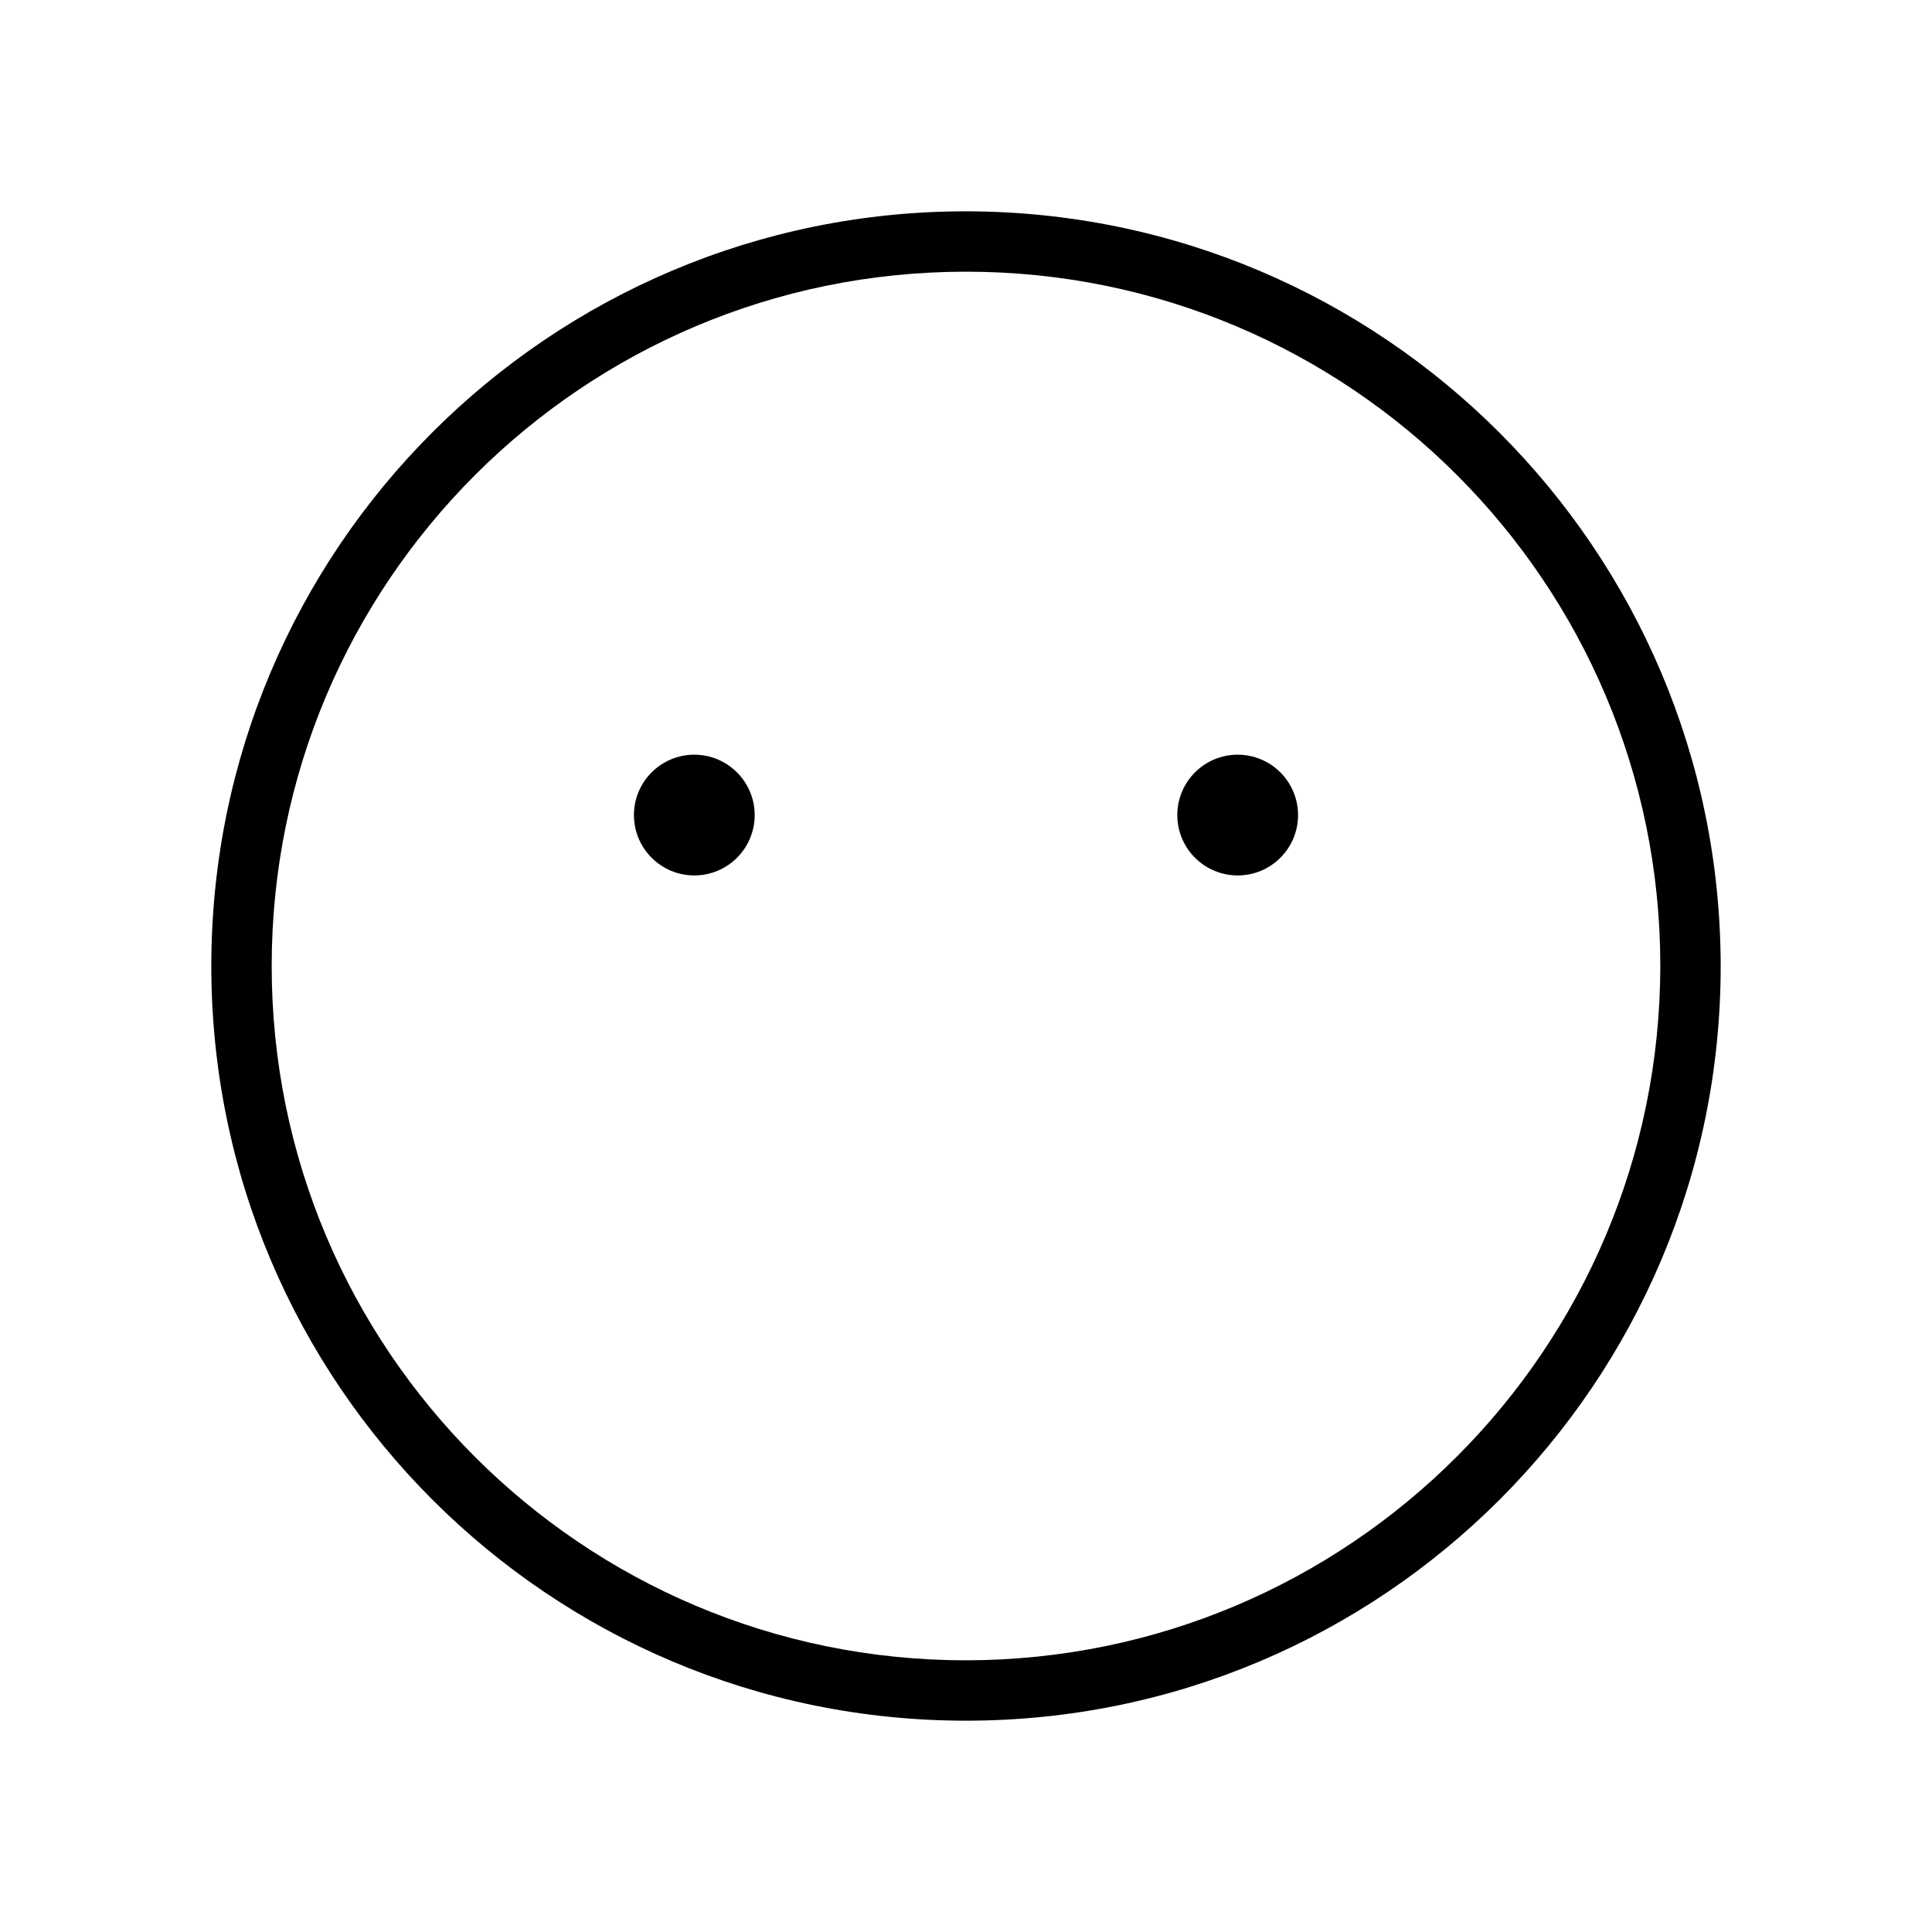
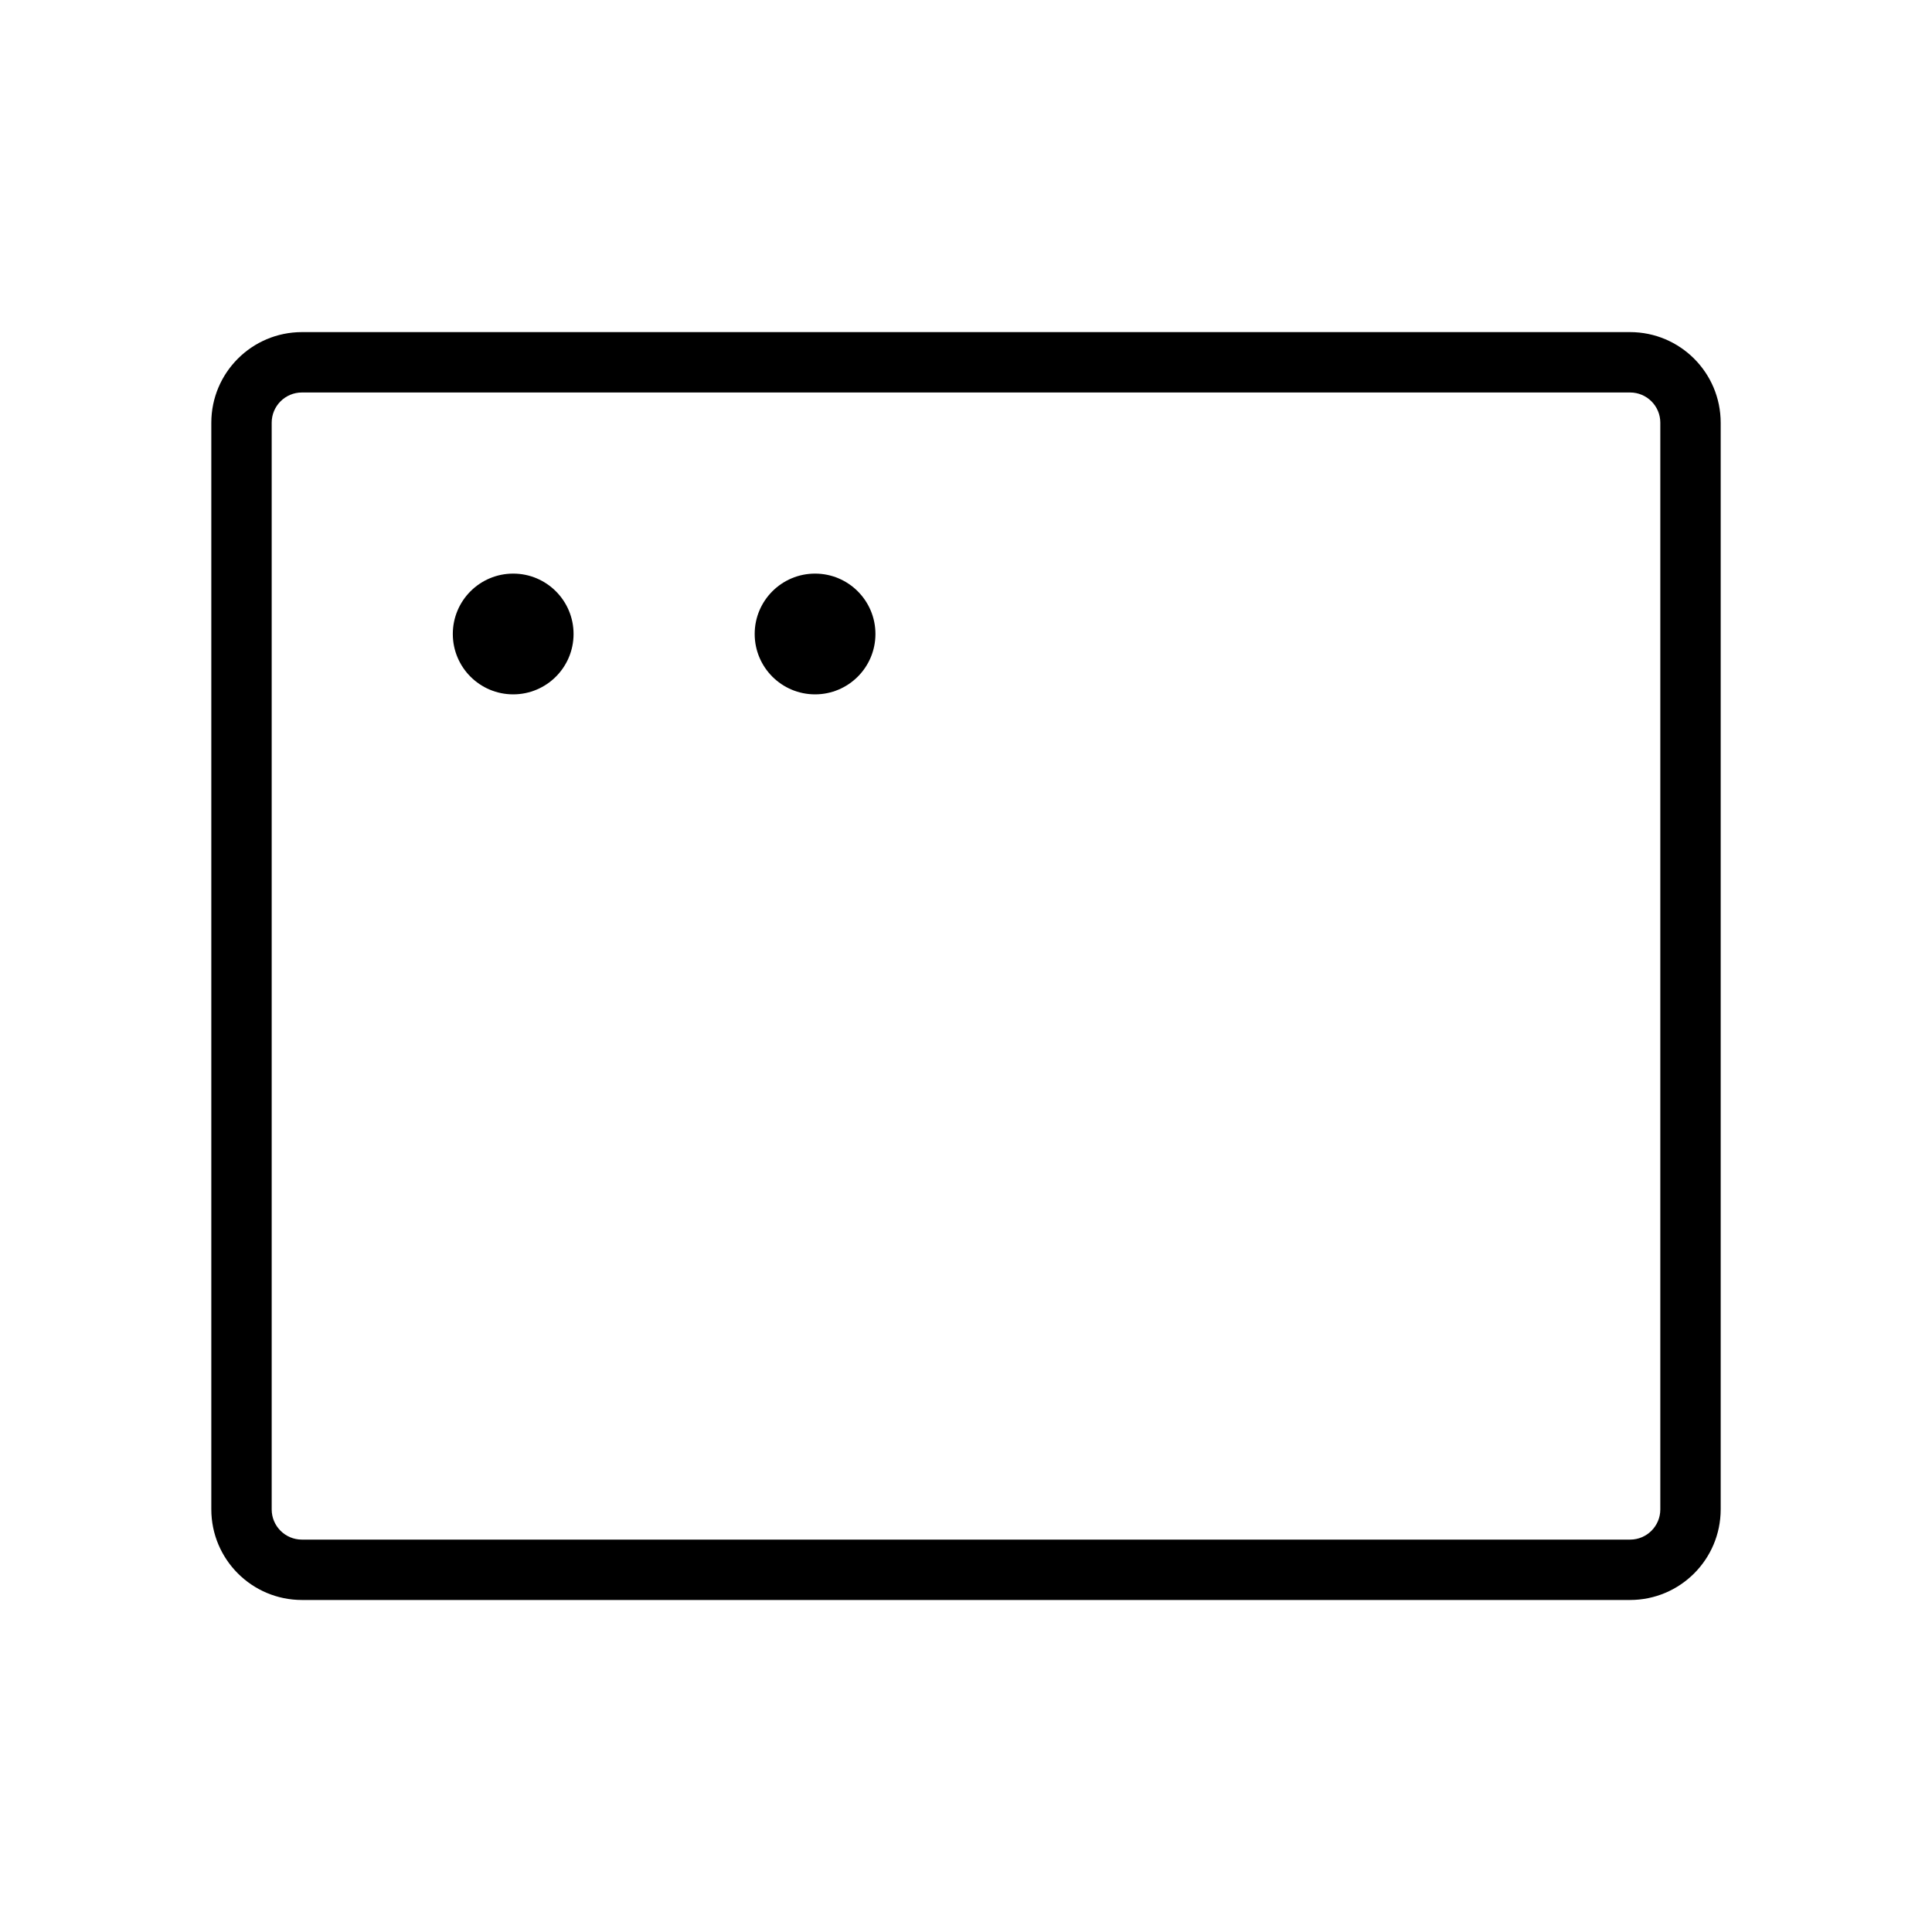
<svg xmlns="http://www.w3.org/2000/svg" fill="currentColor" width="800px" height="800px" viewBox="0 0 256 256" id="Flat">
-   <path d="M128,28A100,100,0,1,0,228,128,100.113,100.113,0,0,0,128,28Zm0,192a92,92,0,1,1,92-92A92.104,92.104,0,0,1,128,220ZM100,108a8,8,0,1,1-8-8A8.009,8.009,0,0,1,100,108Zm72,0a8,8,0,1,1-8-8A8.009,8.009,0,0,1,172,108Z" />
+   <path d="M216,44.006H40a12.014,12.014,0,0,0-12,12v144a12.014,12.014,0,0,0,12,12H216a12.014,12.014,0,0,0,12-12v-144A12.014,12.014,0,0,0,216,44.006Zm4,156a4.005,4.005,0,0,1-4,4H40a4.005,4.005,0,0,1-4-4v-144a4.005,4.005,0,0,1,4-4H216a4.005,4.005,0,0,1,4,4Zm-144-116a8,8,0,1,1-8-8A8,8,0,0,1,76,84.006Zm40,0a8,8,0,1,1-8-8A8,8,0,0,1,116,84.006Z" />
</svg>
